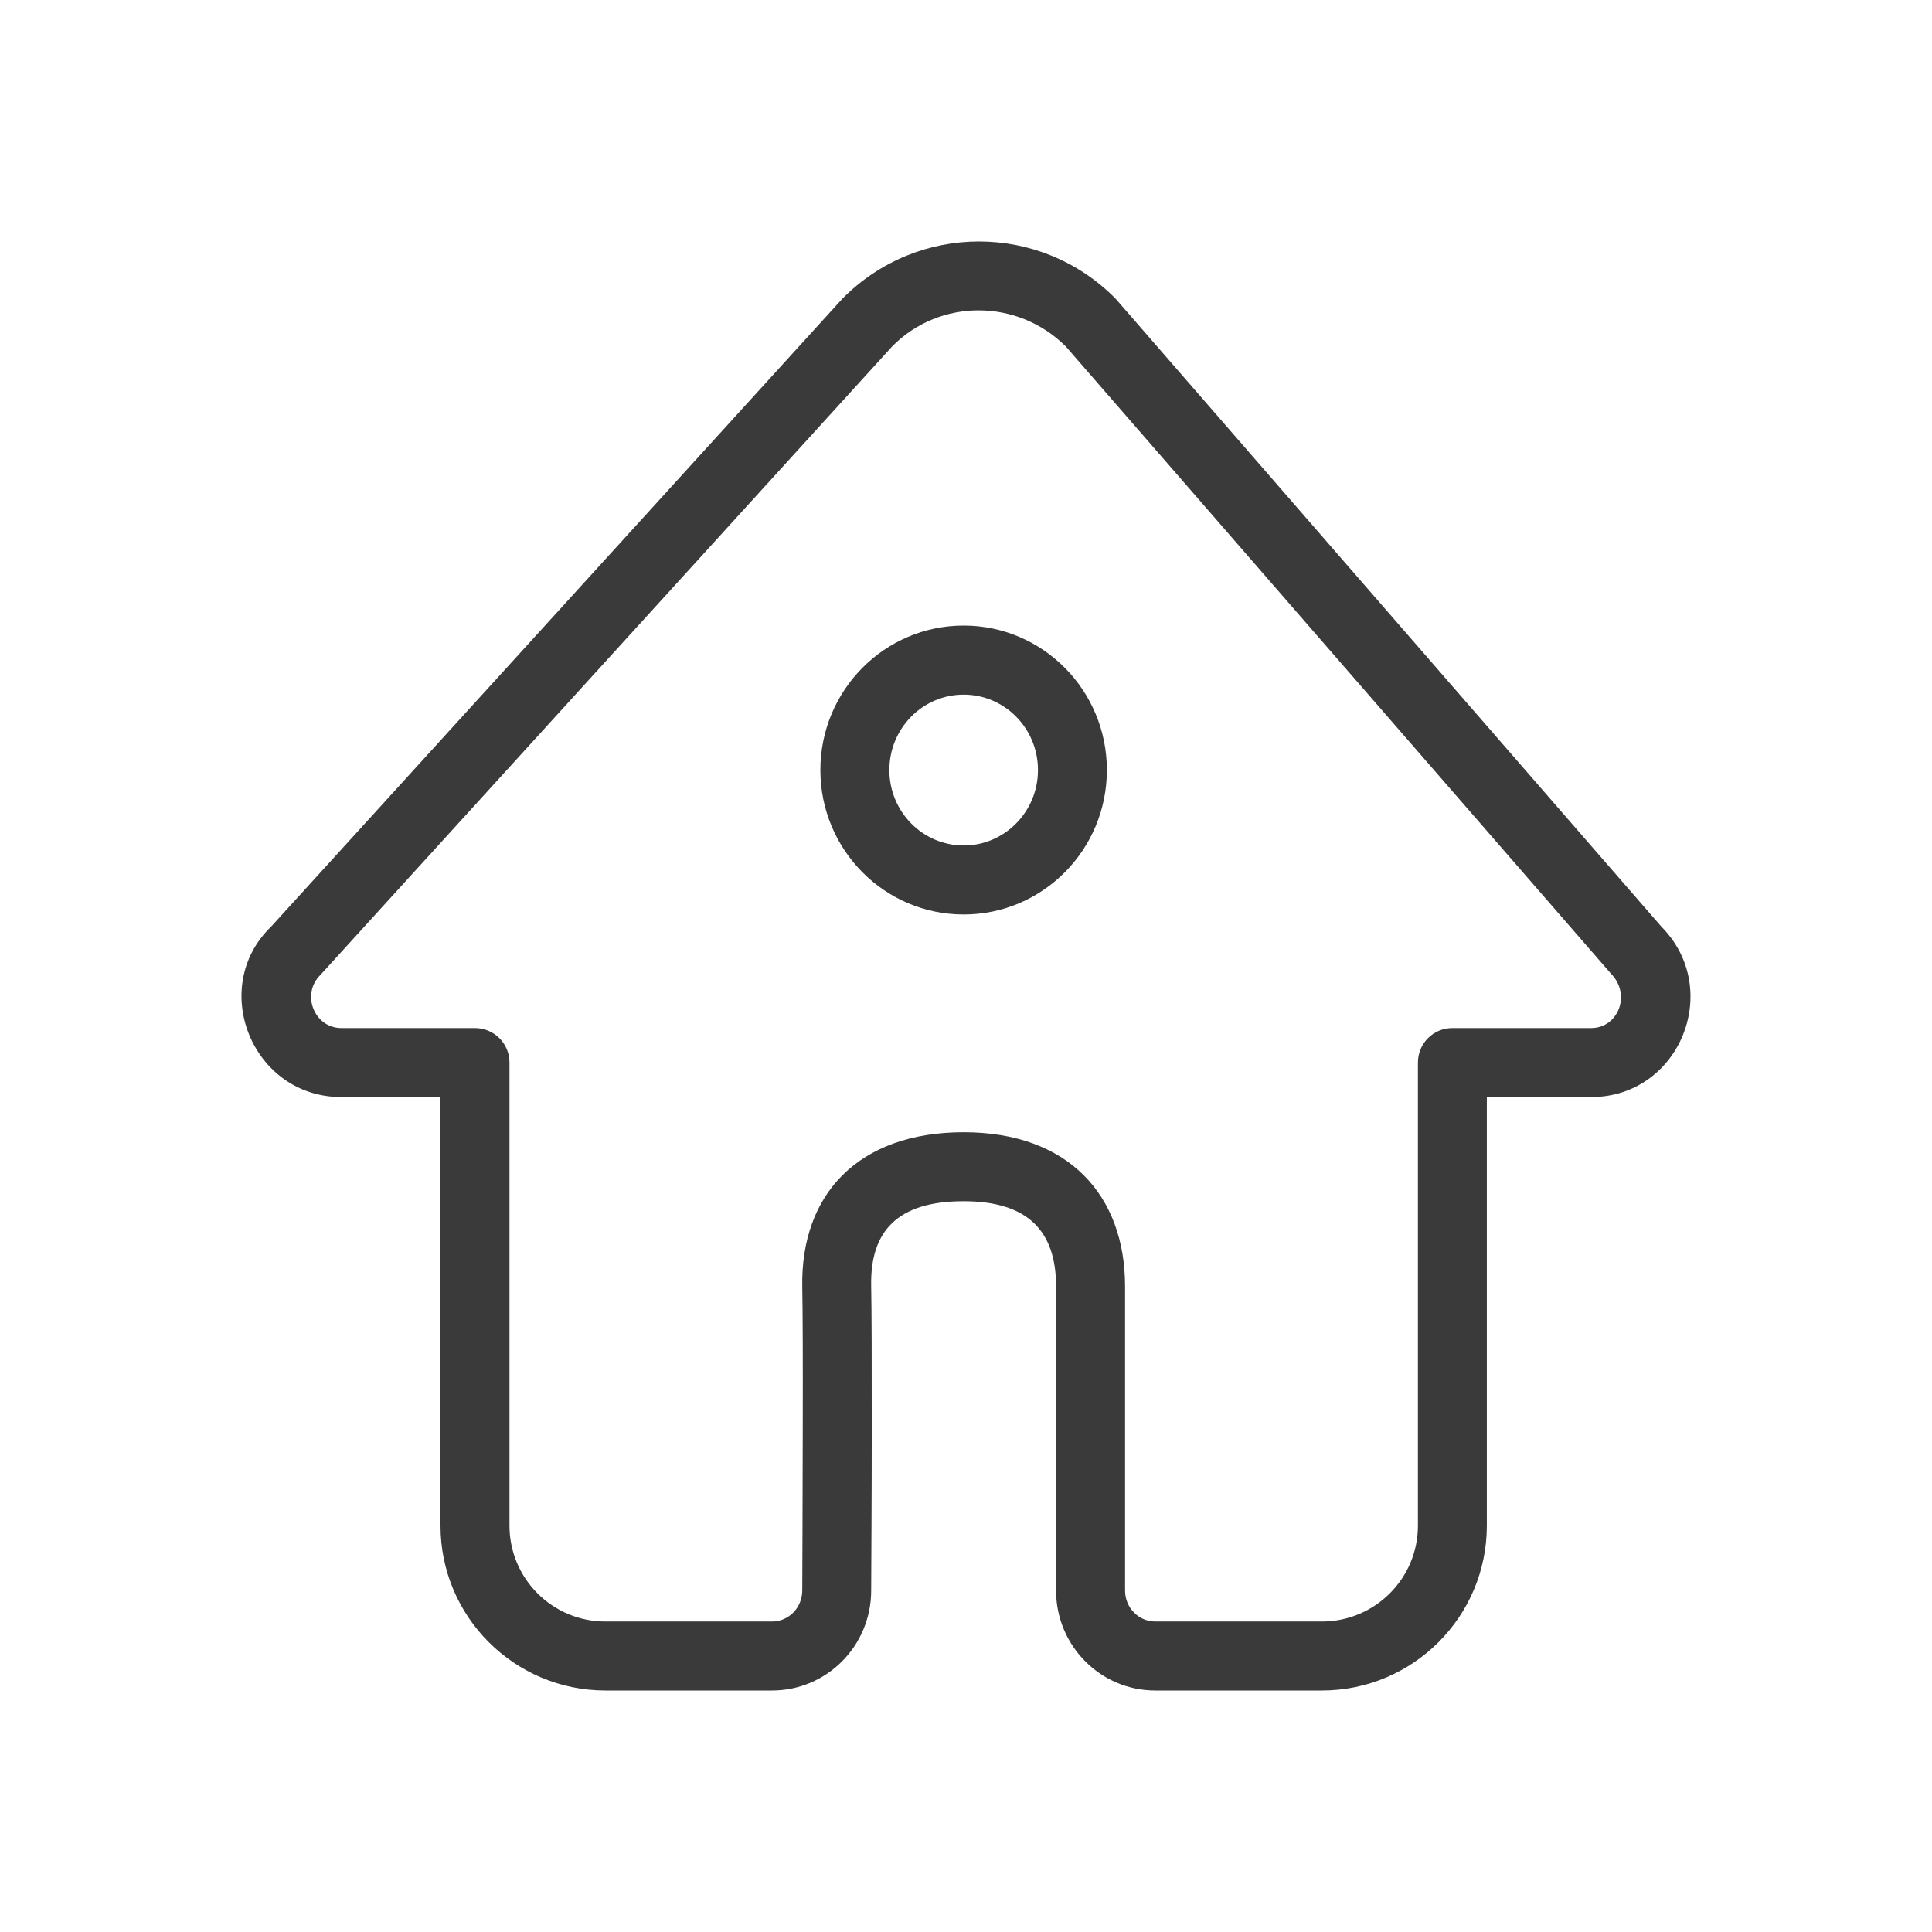
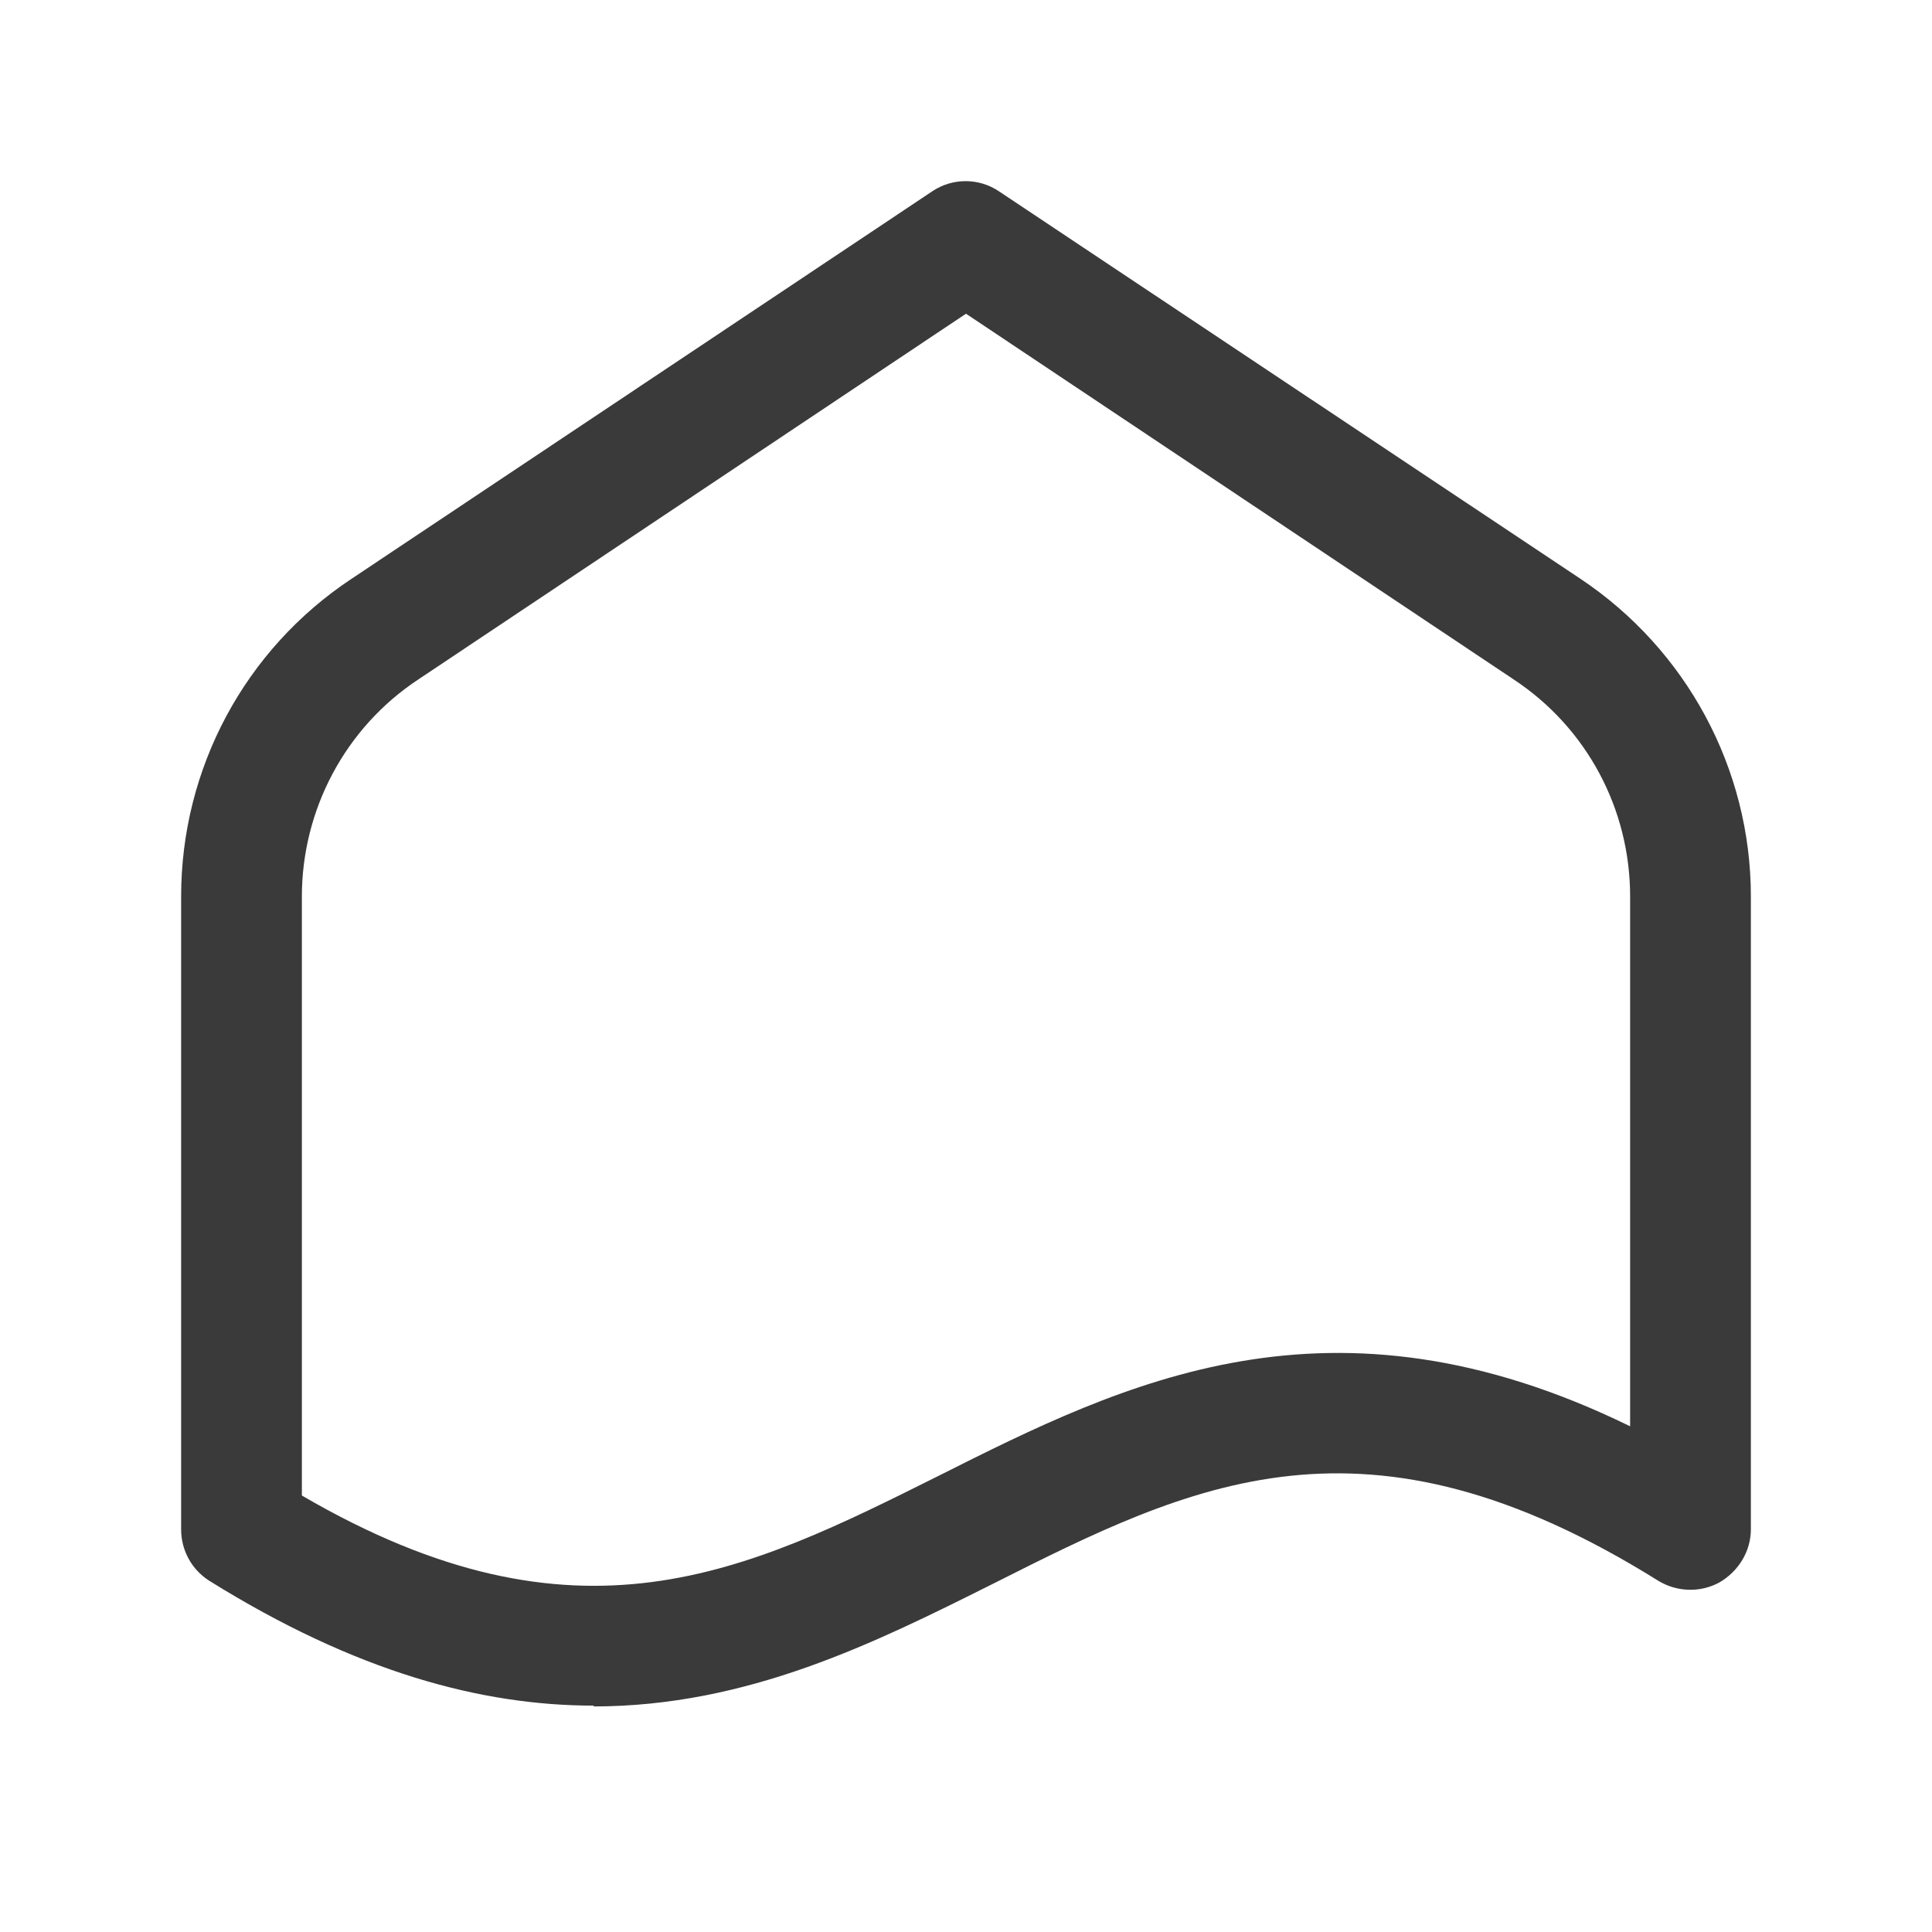
<svg xmlns="http://www.w3.org/2000/svg" width="24" height="24" viewBox="0 0 24 24" fill="none">
-   <path fill-rule="evenodd" clip-rule="evenodd" d="M5.472 13.628H4.241C3.129 13.628 2.587 12.264 3.368 11.511L10.465 3.71C11.402 2.763 12.922 2.763 13.858 3.71L20.638 11.511C21.411 12.292 20.864 13.628 19.766 13.628H18.47V18.952C18.47 20.083 17.552 21 16.42 21H14.351C13.67 21 13.119 20.443 13.119 19.759V15.982C13.119 15.3 12.776 14.922 11.971 14.922C11.152 14.922 10.809 15.291 10.822 15.973C10.828 16.284 10.83 16.913 10.829 17.769C10.829 18.147 10.828 18.551 10.826 18.962C10.825 19.314 10.823 19.596 10.822 19.759C10.822 20.444 10.272 21 9.59 21H7.522C6.39 21 5.472 20.083 5.472 18.952V13.628ZM10.191 9.566C10.191 10.556 10.987 11.36 11.971 11.36C12.954 11.36 13.75 10.556 13.75 9.566C13.75 8.576 12.954 7.771 11.971 7.771C10.987 7.771 10.191 8.576 10.191 9.566ZM12.894 9.566C12.894 10.084 12.479 10.503 11.971 10.503C11.462 10.503 11.048 10.084 11.048 9.566C11.048 9.047 11.462 8.629 11.971 8.629C12.479 8.629 12.894 9.047 12.894 9.566ZM3.983 12.108L11.086 4.3C11.673 3.708 12.638 3.705 13.24 4.304L20.011 12.094C20.269 12.356 20.1 12.771 19.766 12.771H18.042C17.805 12.771 17.614 12.962 17.614 13.199V18.952C17.614 19.609 17.079 20.143 16.42 20.143H14.351C14.145 20.143 13.976 19.972 13.976 19.759V15.982C13.976 14.843 13.268 14.065 11.971 14.065C10.661 14.065 9.944 14.838 9.966 15.99C9.972 16.293 9.974 16.918 9.972 17.767C9.972 18.145 9.971 18.549 9.969 18.959C9.968 19.311 9.966 19.592 9.966 19.756C9.966 19.972 9.797 20.143 9.59 20.143H7.522C6.862 20.143 6.329 19.61 6.329 18.952V13.199C6.329 12.962 6.137 12.771 5.9 12.771H4.241C3.903 12.771 3.735 12.347 3.983 12.108Z" fill="#3A3A3A" />
+   <path d="M7.38 21.188C5.99 21.188 4.43 20.777 2.6 19.637C2.38 19.497 2.25 19.258 2.25 18.997V11.137C2.25 9.547 3.04 8.068 4.37 7.188L11.58 2.377C11.83 2.208 12.16 2.208 12.41 2.377L19.63 7.188C20.95 8.068 21.75 9.547 21.75 11.137V18.997C21.75 19.267 21.6 19.517 21.36 19.657C21.12 19.788 20.83 19.777 20.6 19.637C16.95 17.358 14.81 18.427 12.33 19.677C10.87 20.407 9.29 21.198 7.37 21.198L7.38 21.188ZM3.75 18.578C7.18 20.578 9.27 19.527 11.67 18.328C13.96 17.177 16.53 15.898 20.25 17.718V11.137C20.25 10.047 19.71 9.037 18.8 8.438L12 3.897L5.2 8.438C4.29 9.037 3.75 10.057 3.75 11.137V18.578Z" fill="#3A3A3A" />
</svg>
